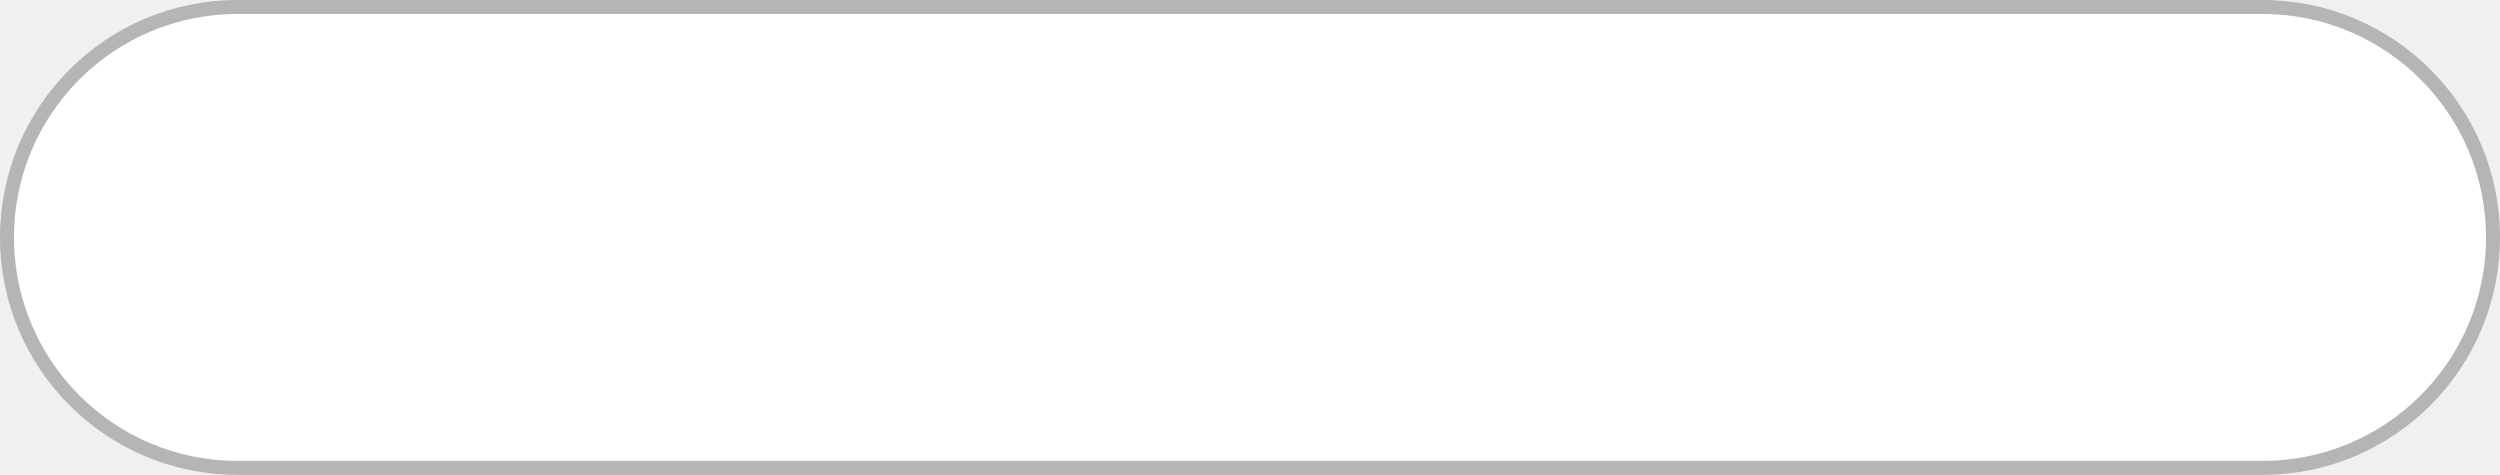
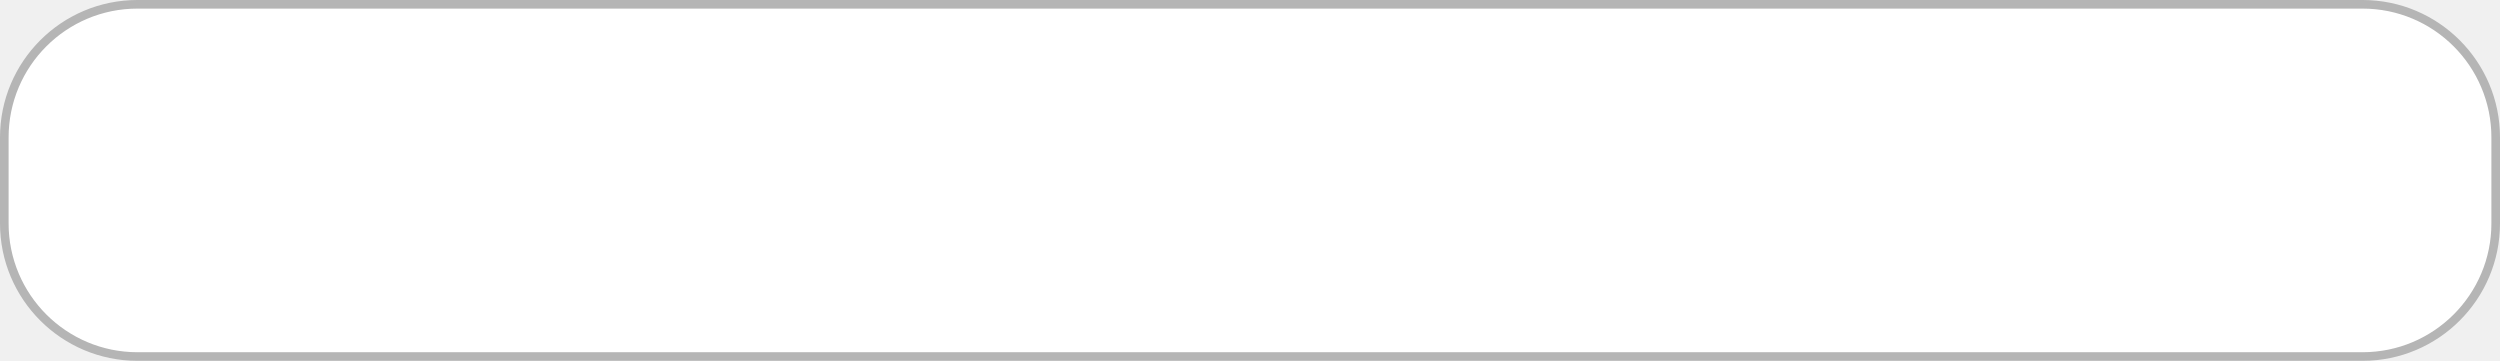
- <svg xmlns="http://www.w3.org/2000/svg" version="1.1" width="179px" height="34px">
-   <g transform="matrix(1 0 0 1 -217 -912 )">
-     <path d="M 218 929  A 16 16 0 0 1 234 913 L 379 913  A 16 16 0 0 1 395 929 A 16 16 0 0 1 379 945 L 234 945  A 16 16 0 0 1 218 929 Z " fill-rule="nonzero" fill="#ffffff" stroke="none" />
-     <path d="M 217.5 929  A 16.5 16.5 0 0 1 234 912.5 L 379 912.5  A 16.5 16.5 0 0 1 395.5 929 A 16.5 16.5 0 0 1 379 945.5 L 234 945.5  A 16.5 16.5 0 0 1 217.5 929 Z " stroke-width="1" stroke="#000000" fill="none" stroke-opacity="0.247" />
+ <svg xmlns="http://www.w3.org/2000/svg" version="1.1" width="291px" height="42px">
+   <g transform="matrix(1 0 0 1 -36 -801 )">
+     <path d="M 37 817  A 15 15 0 0 1 52 802 L 311 802  A 15 15 0 0 1 326 817 L 326 827  A 15 15 0 0 1 311 842 L 52 842  A 15 15 0 0 1 37 827 L 37 817  Z " fill-rule="nonzero" fill="#ffffff" stroke="none" />
+     <path d="M 36.5 817  A 15.5 15.5 0 0 1 52 801.5 L 311 801.5  A 15.5 15.5 0 0 1 326.5 817 L 326.5 827  A 15.5 15.5 0 0 1 311 842.5 L 52 842.5  A 15.5 15.5 0 0 1 36.5 827 L 36.5 817  Z " stroke-width="1" stroke="#000000" fill="none" stroke-opacity="0.247" />
  </g>
</svg>
